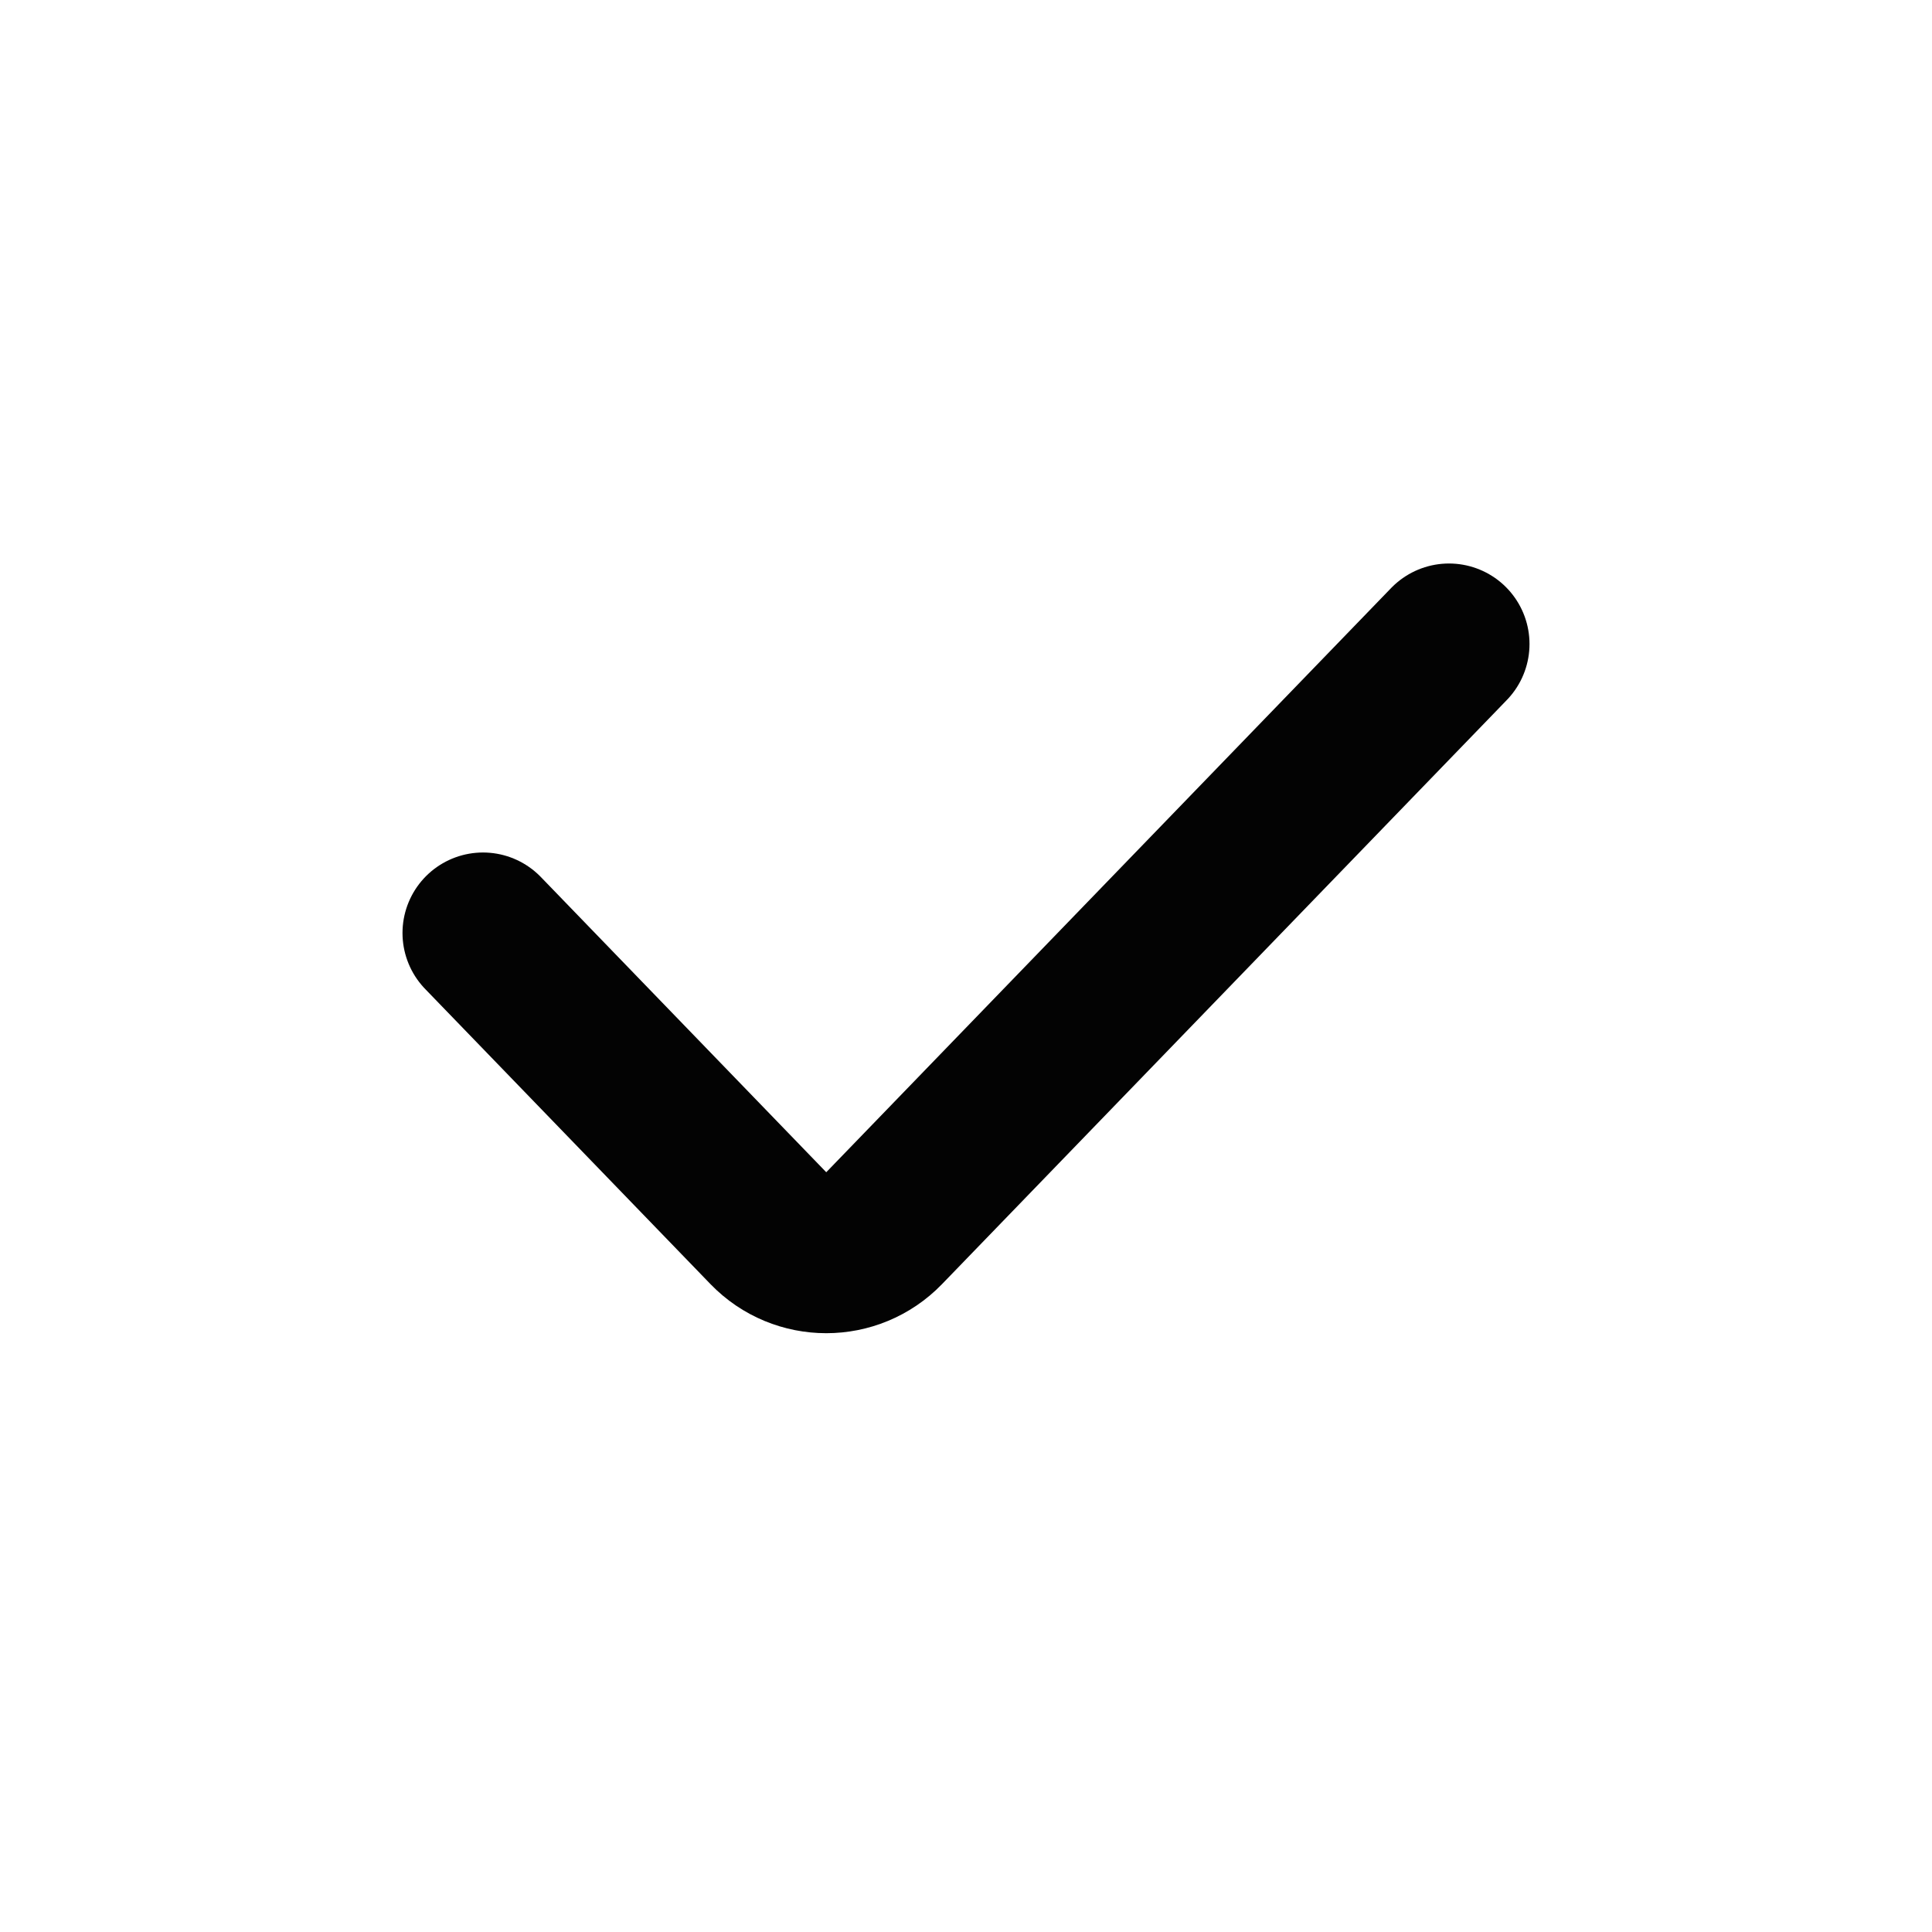
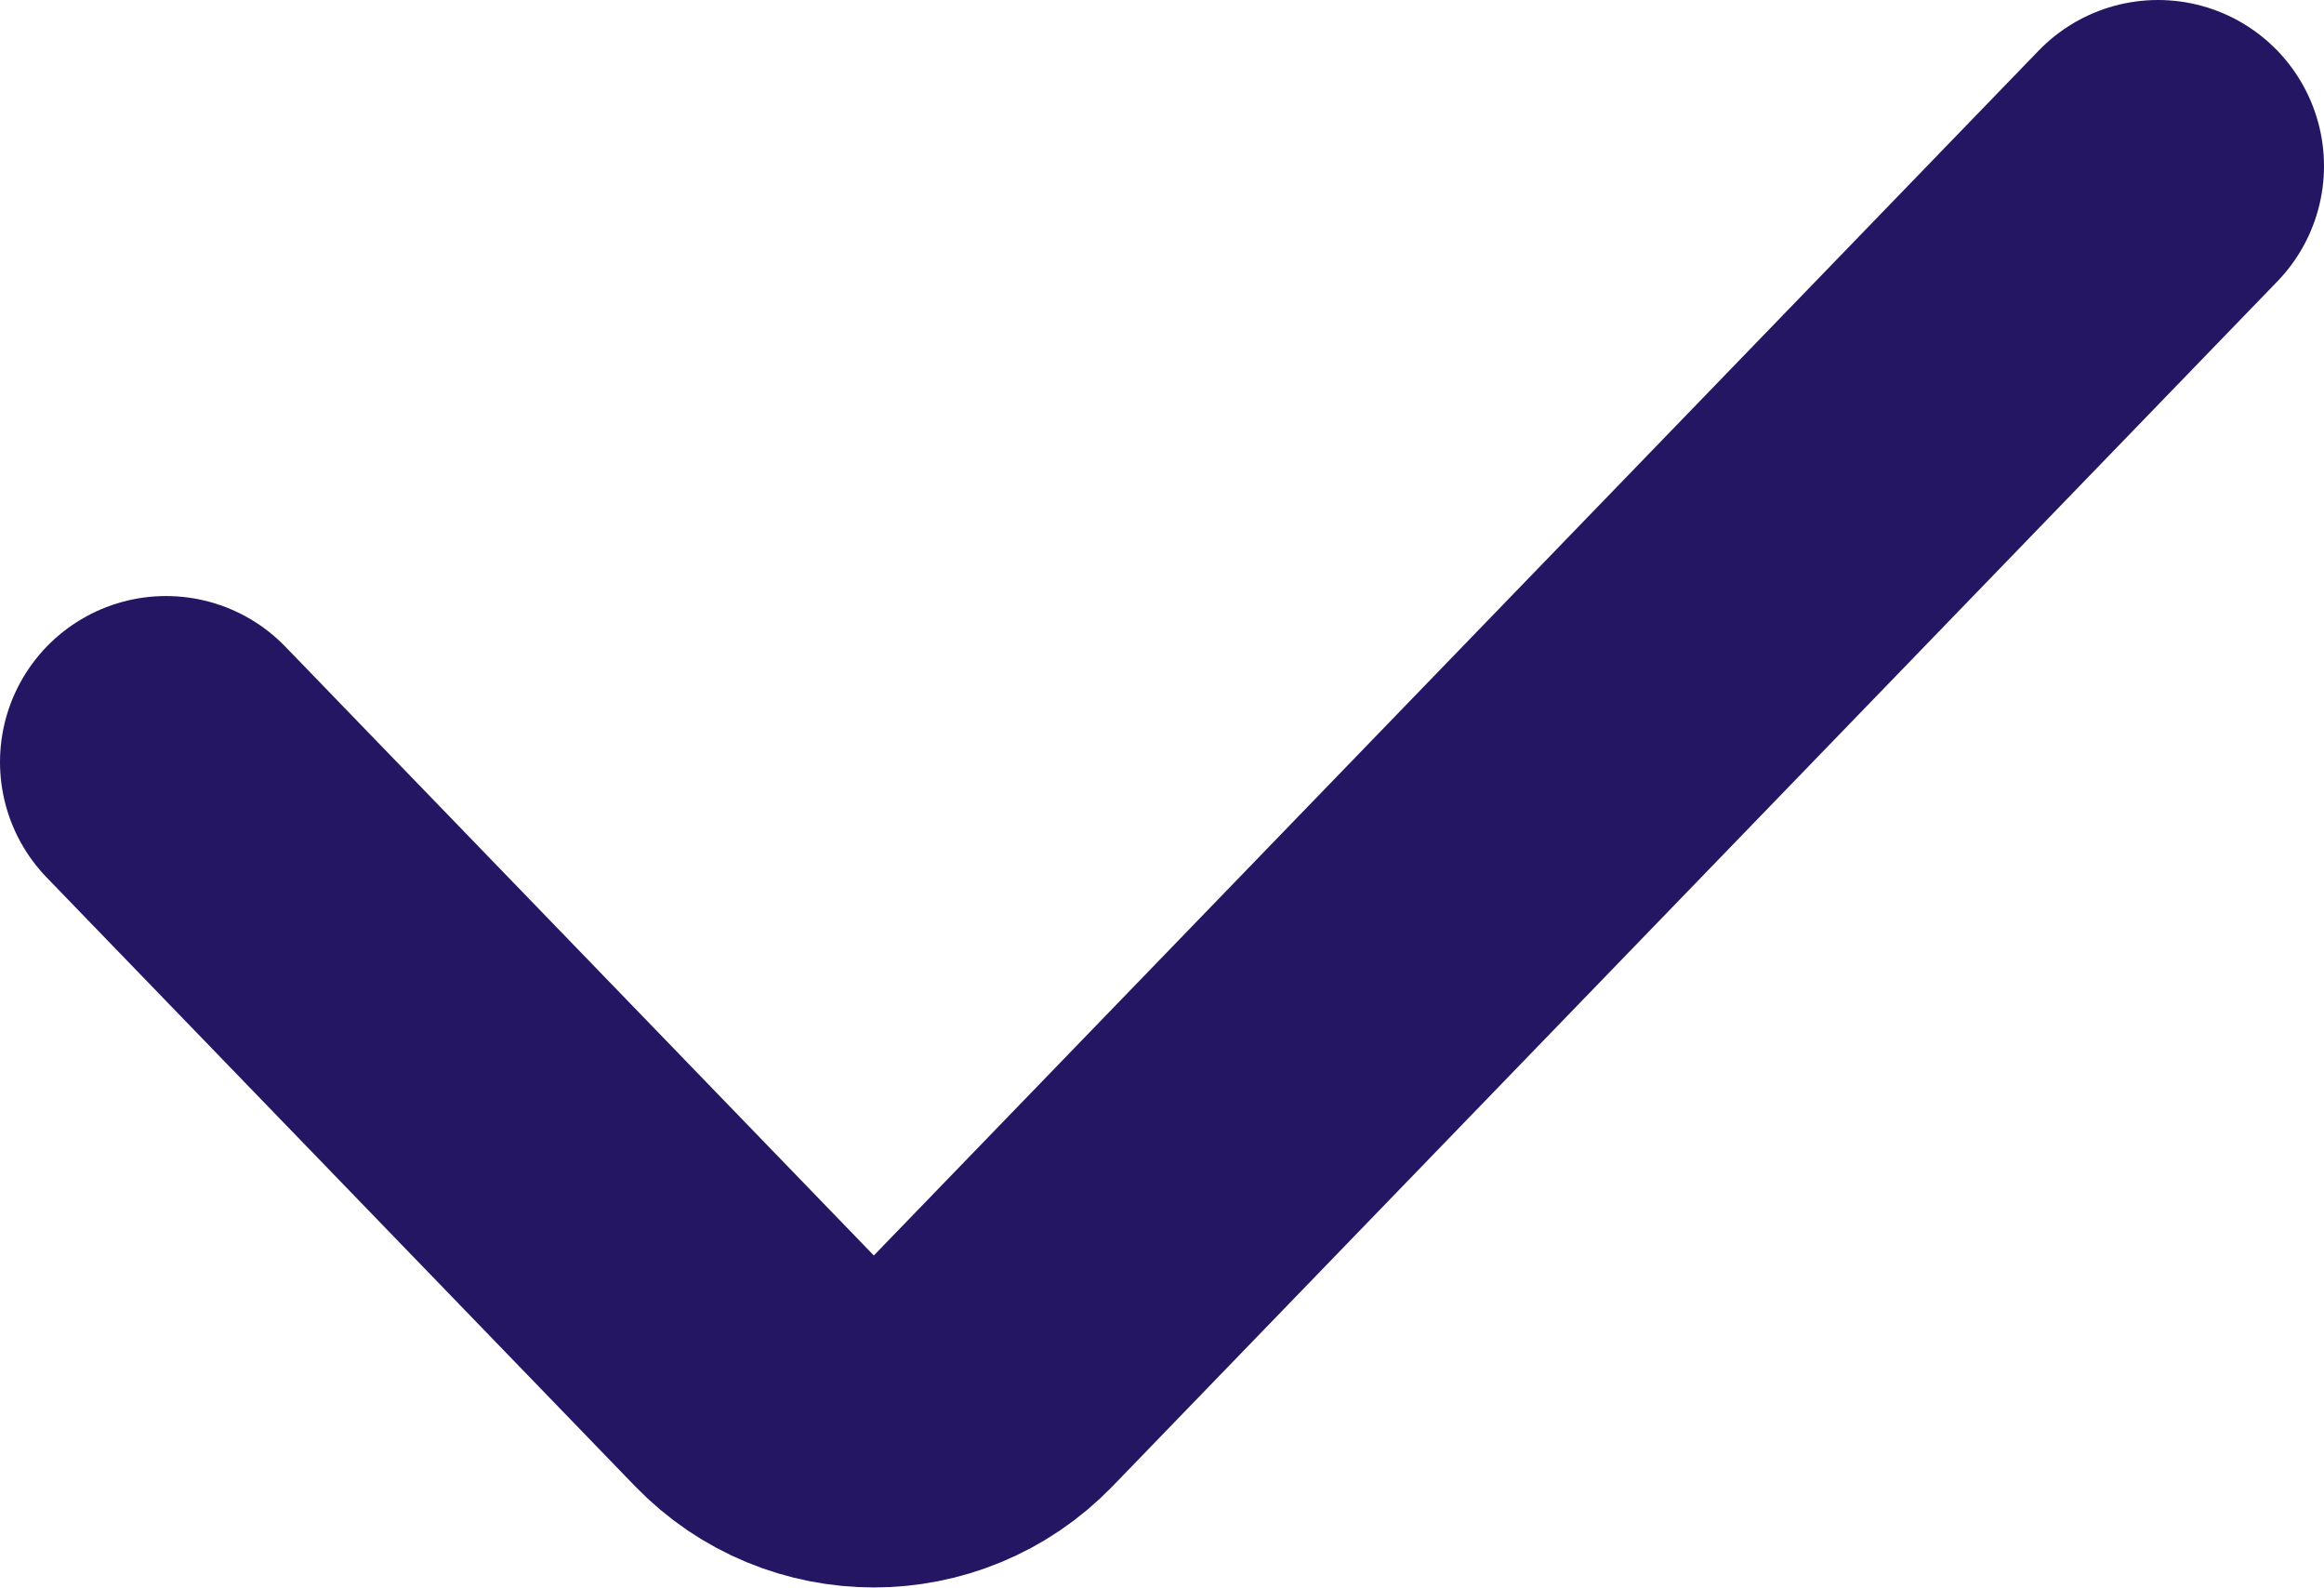
- <svg xmlns="http://www.w3.org/2000/svg" width="24" height="24" viewBox="0 0 24 24" fill="none">
-   <path d="M6 11.59L9.545 15.257C9.938 15.663 10.59 15.663 10.983 15.257L18 8" stroke="#030303" stroke-width="2" stroke-linecap="round" />
+ <svg xmlns="http://www.w3.org/2000/svg" fill="none" viewBox="5 7 14 9.56">
+   <path d="M6 11.59L9.545 15.257C9.938 15.663 10.59 15.663 10.983 15.257L18 8" stroke="#251664" stroke-width="2" stroke-linecap="round" />
</svg>
